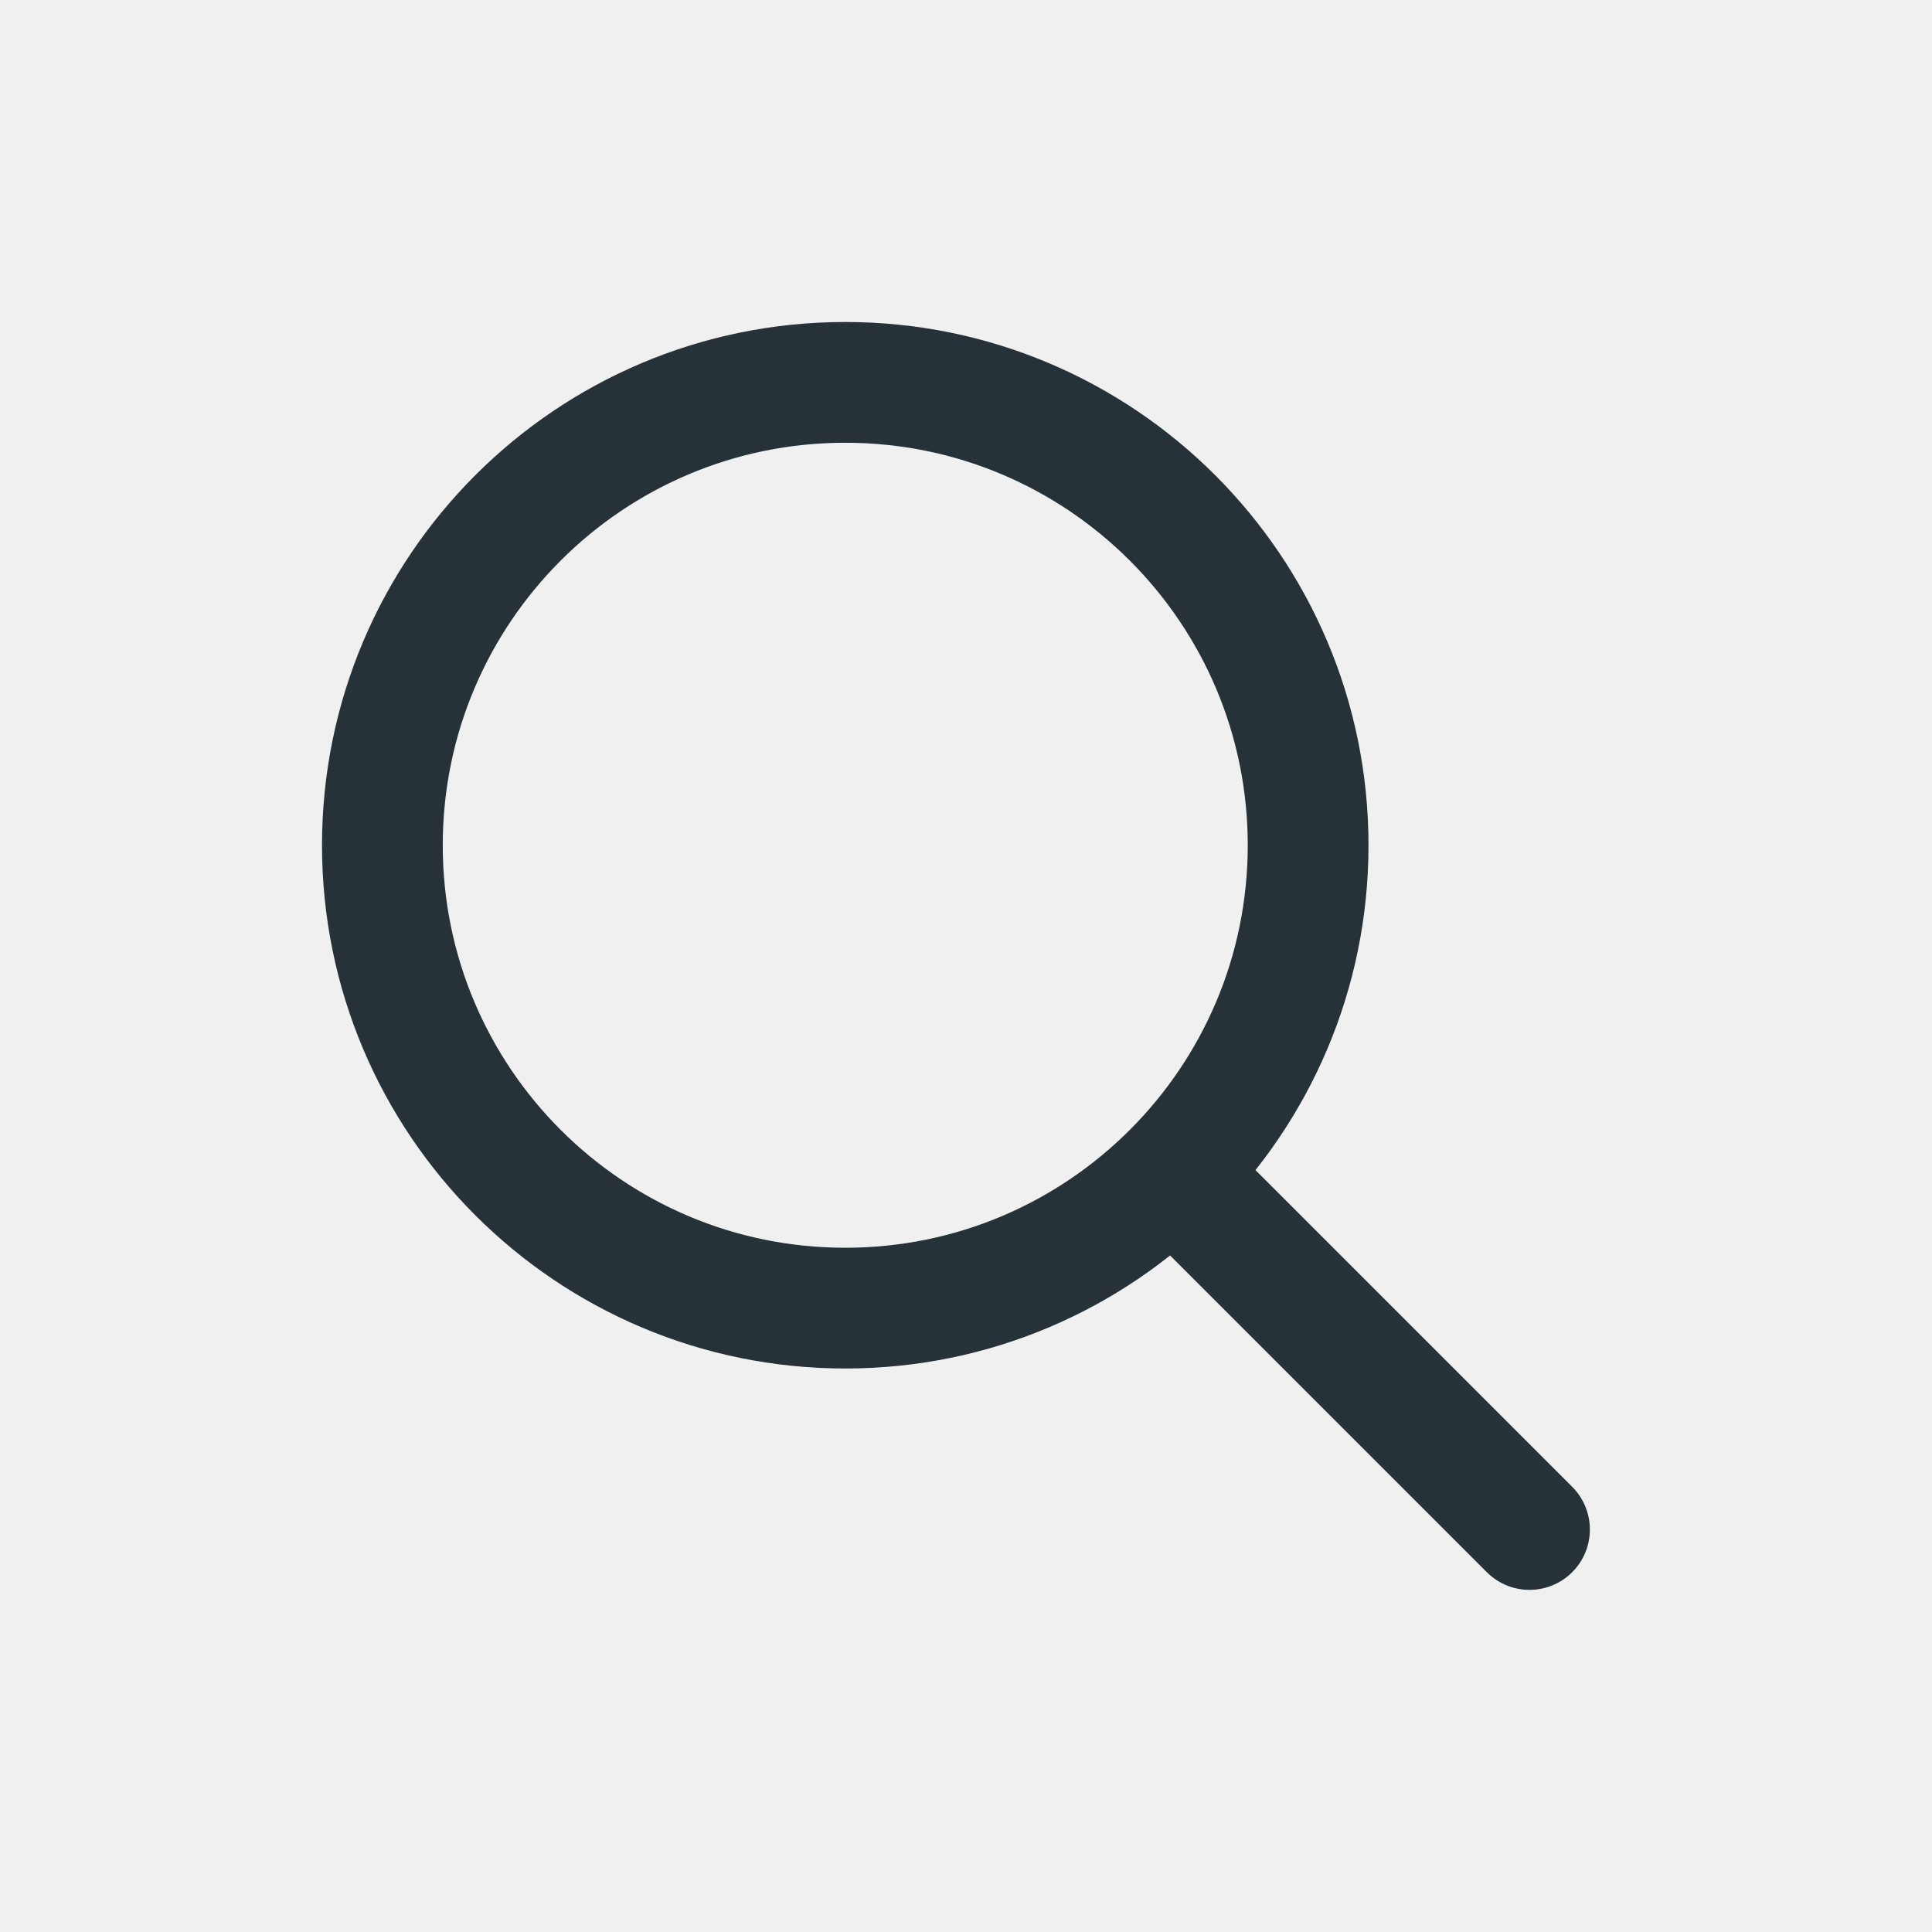
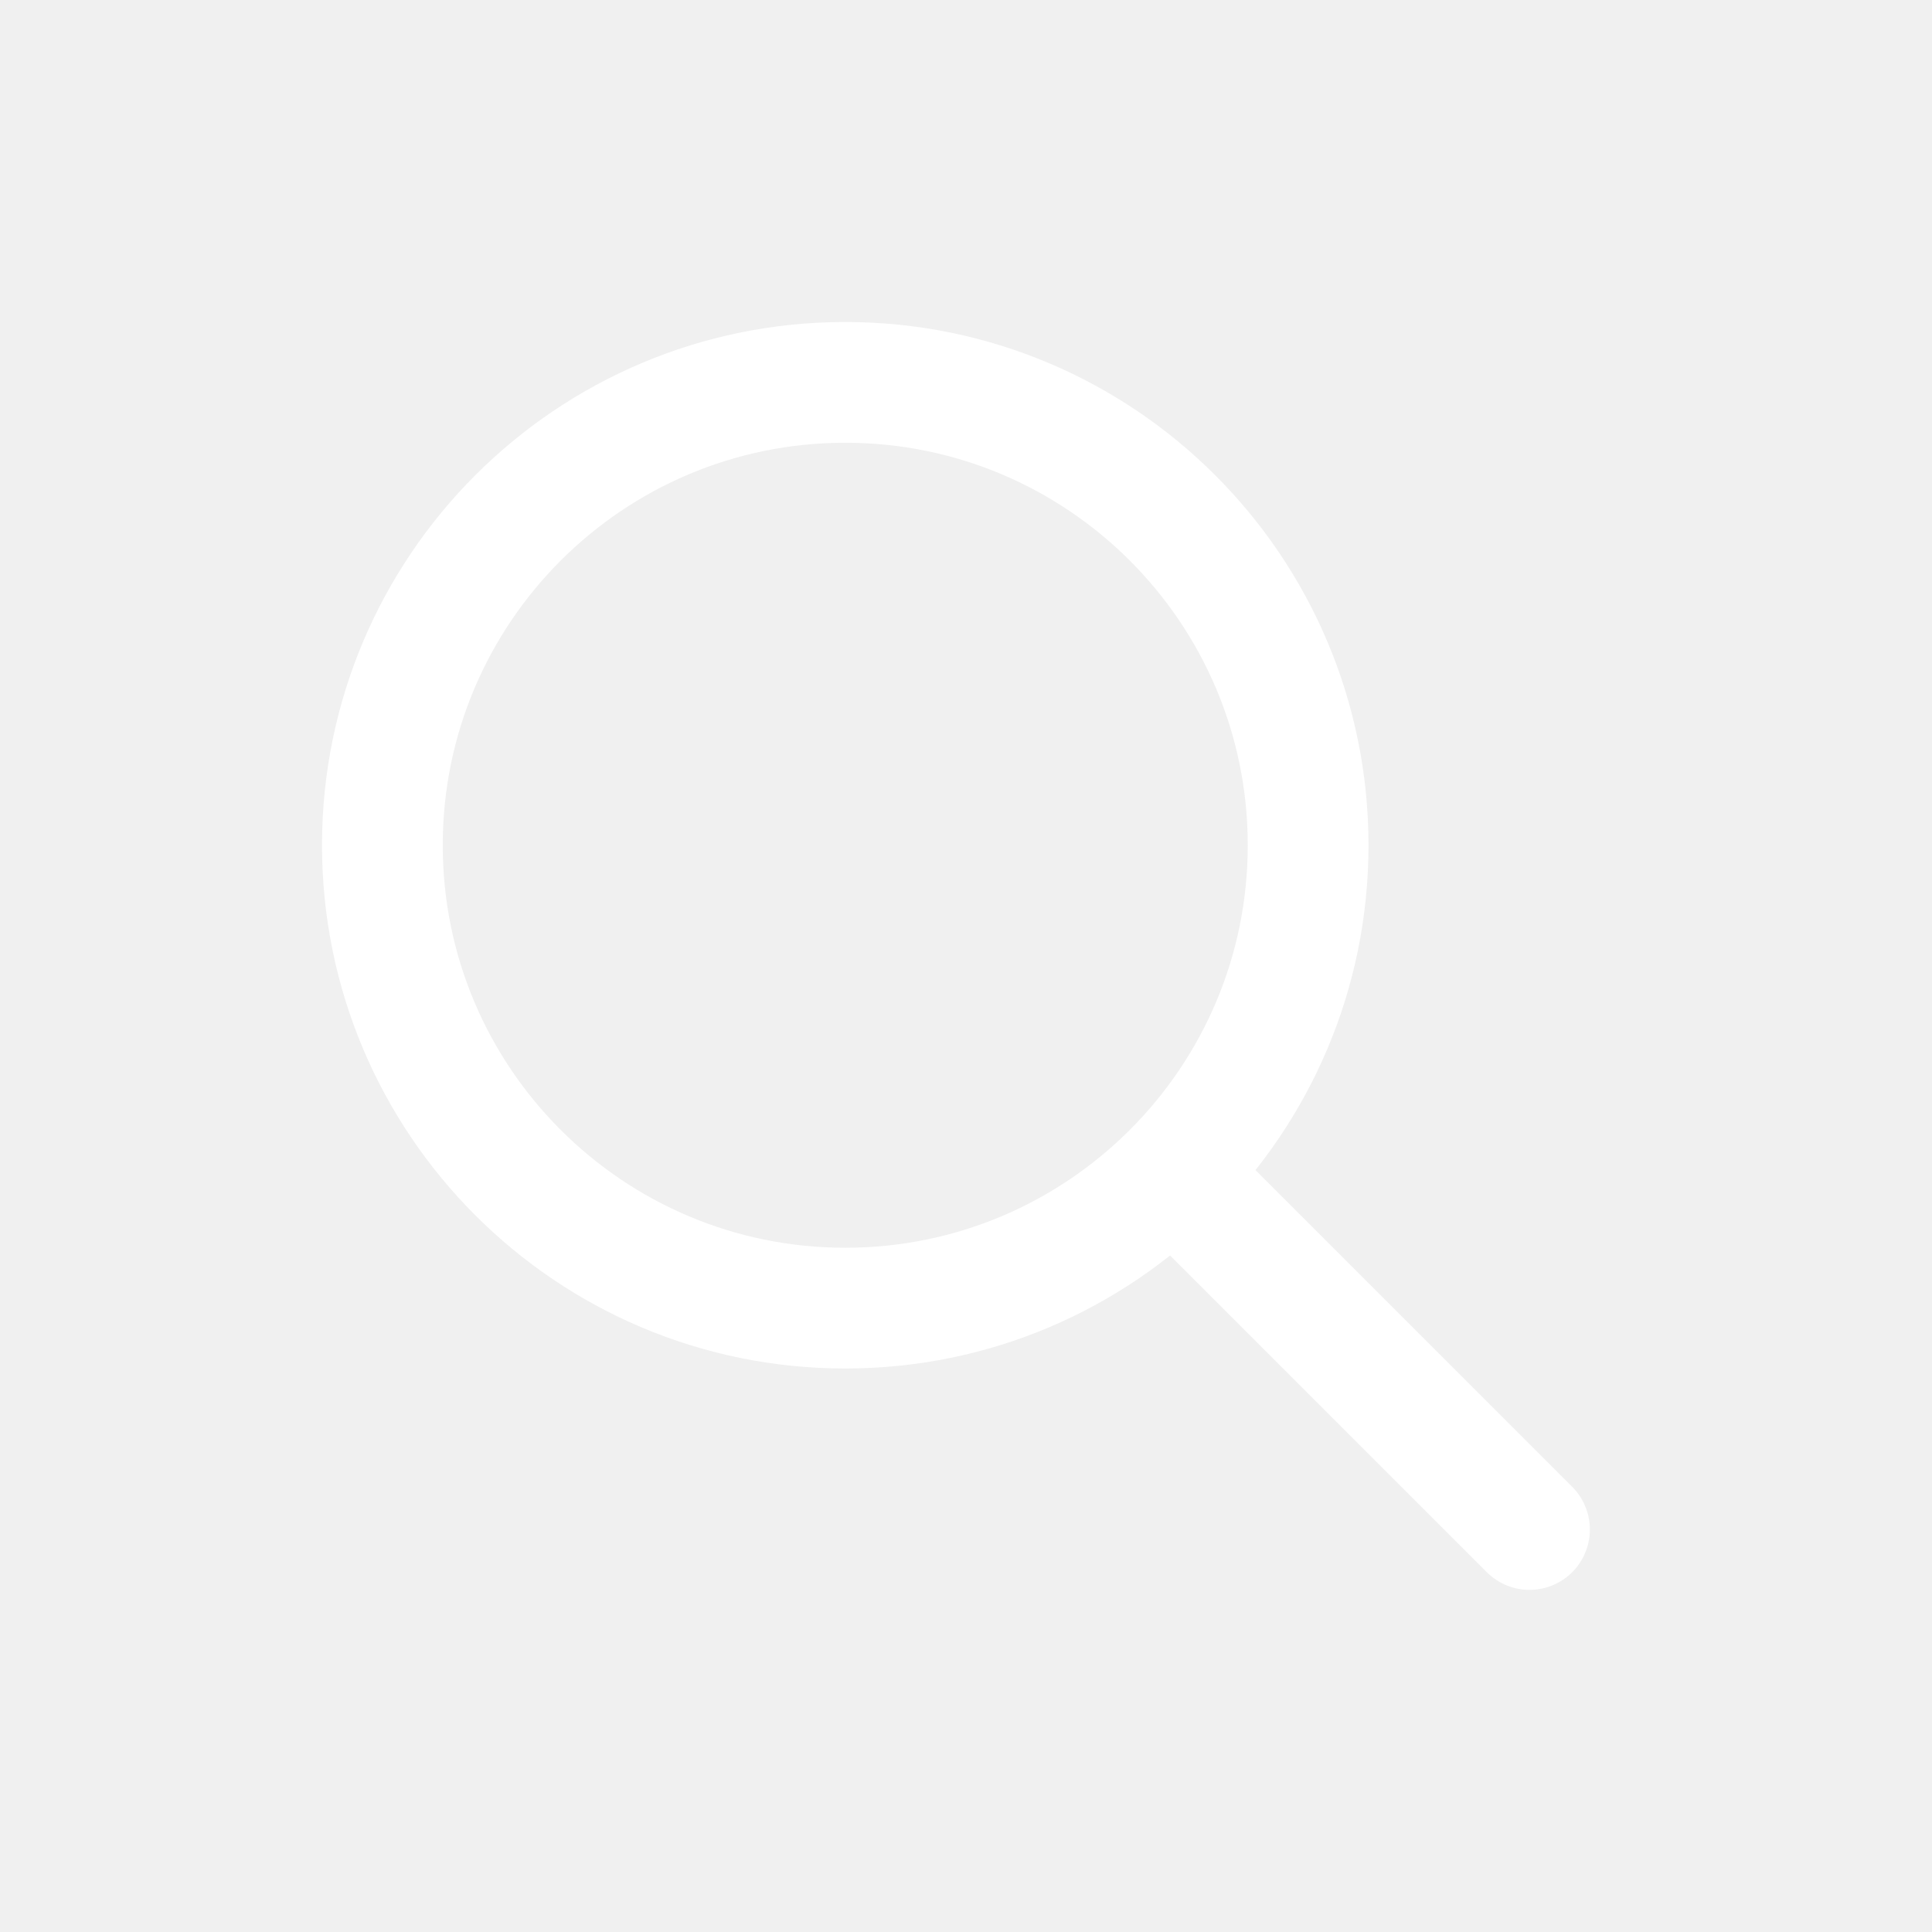
<svg xmlns="http://www.w3.org/2000/svg" width="24" height="24" viewBox="0 0 24 24" fill="none">
-   <circle cx="10.5" cy="10.5" r="5.75" stroke="#263238" stroke-width="1.5" />
-   <path d="M15 15L19 19" stroke="#263238" stroke-width="1.5" stroke-linecap="round" />
+   <circle cx="10.5" cy="10.5" r="5.75" stroke="white" stroke-width="1.5" />
+   <path d="M15 15L19 19" stroke="white" stroke-width="1.5" stroke-linecap="round" />
</svg>
